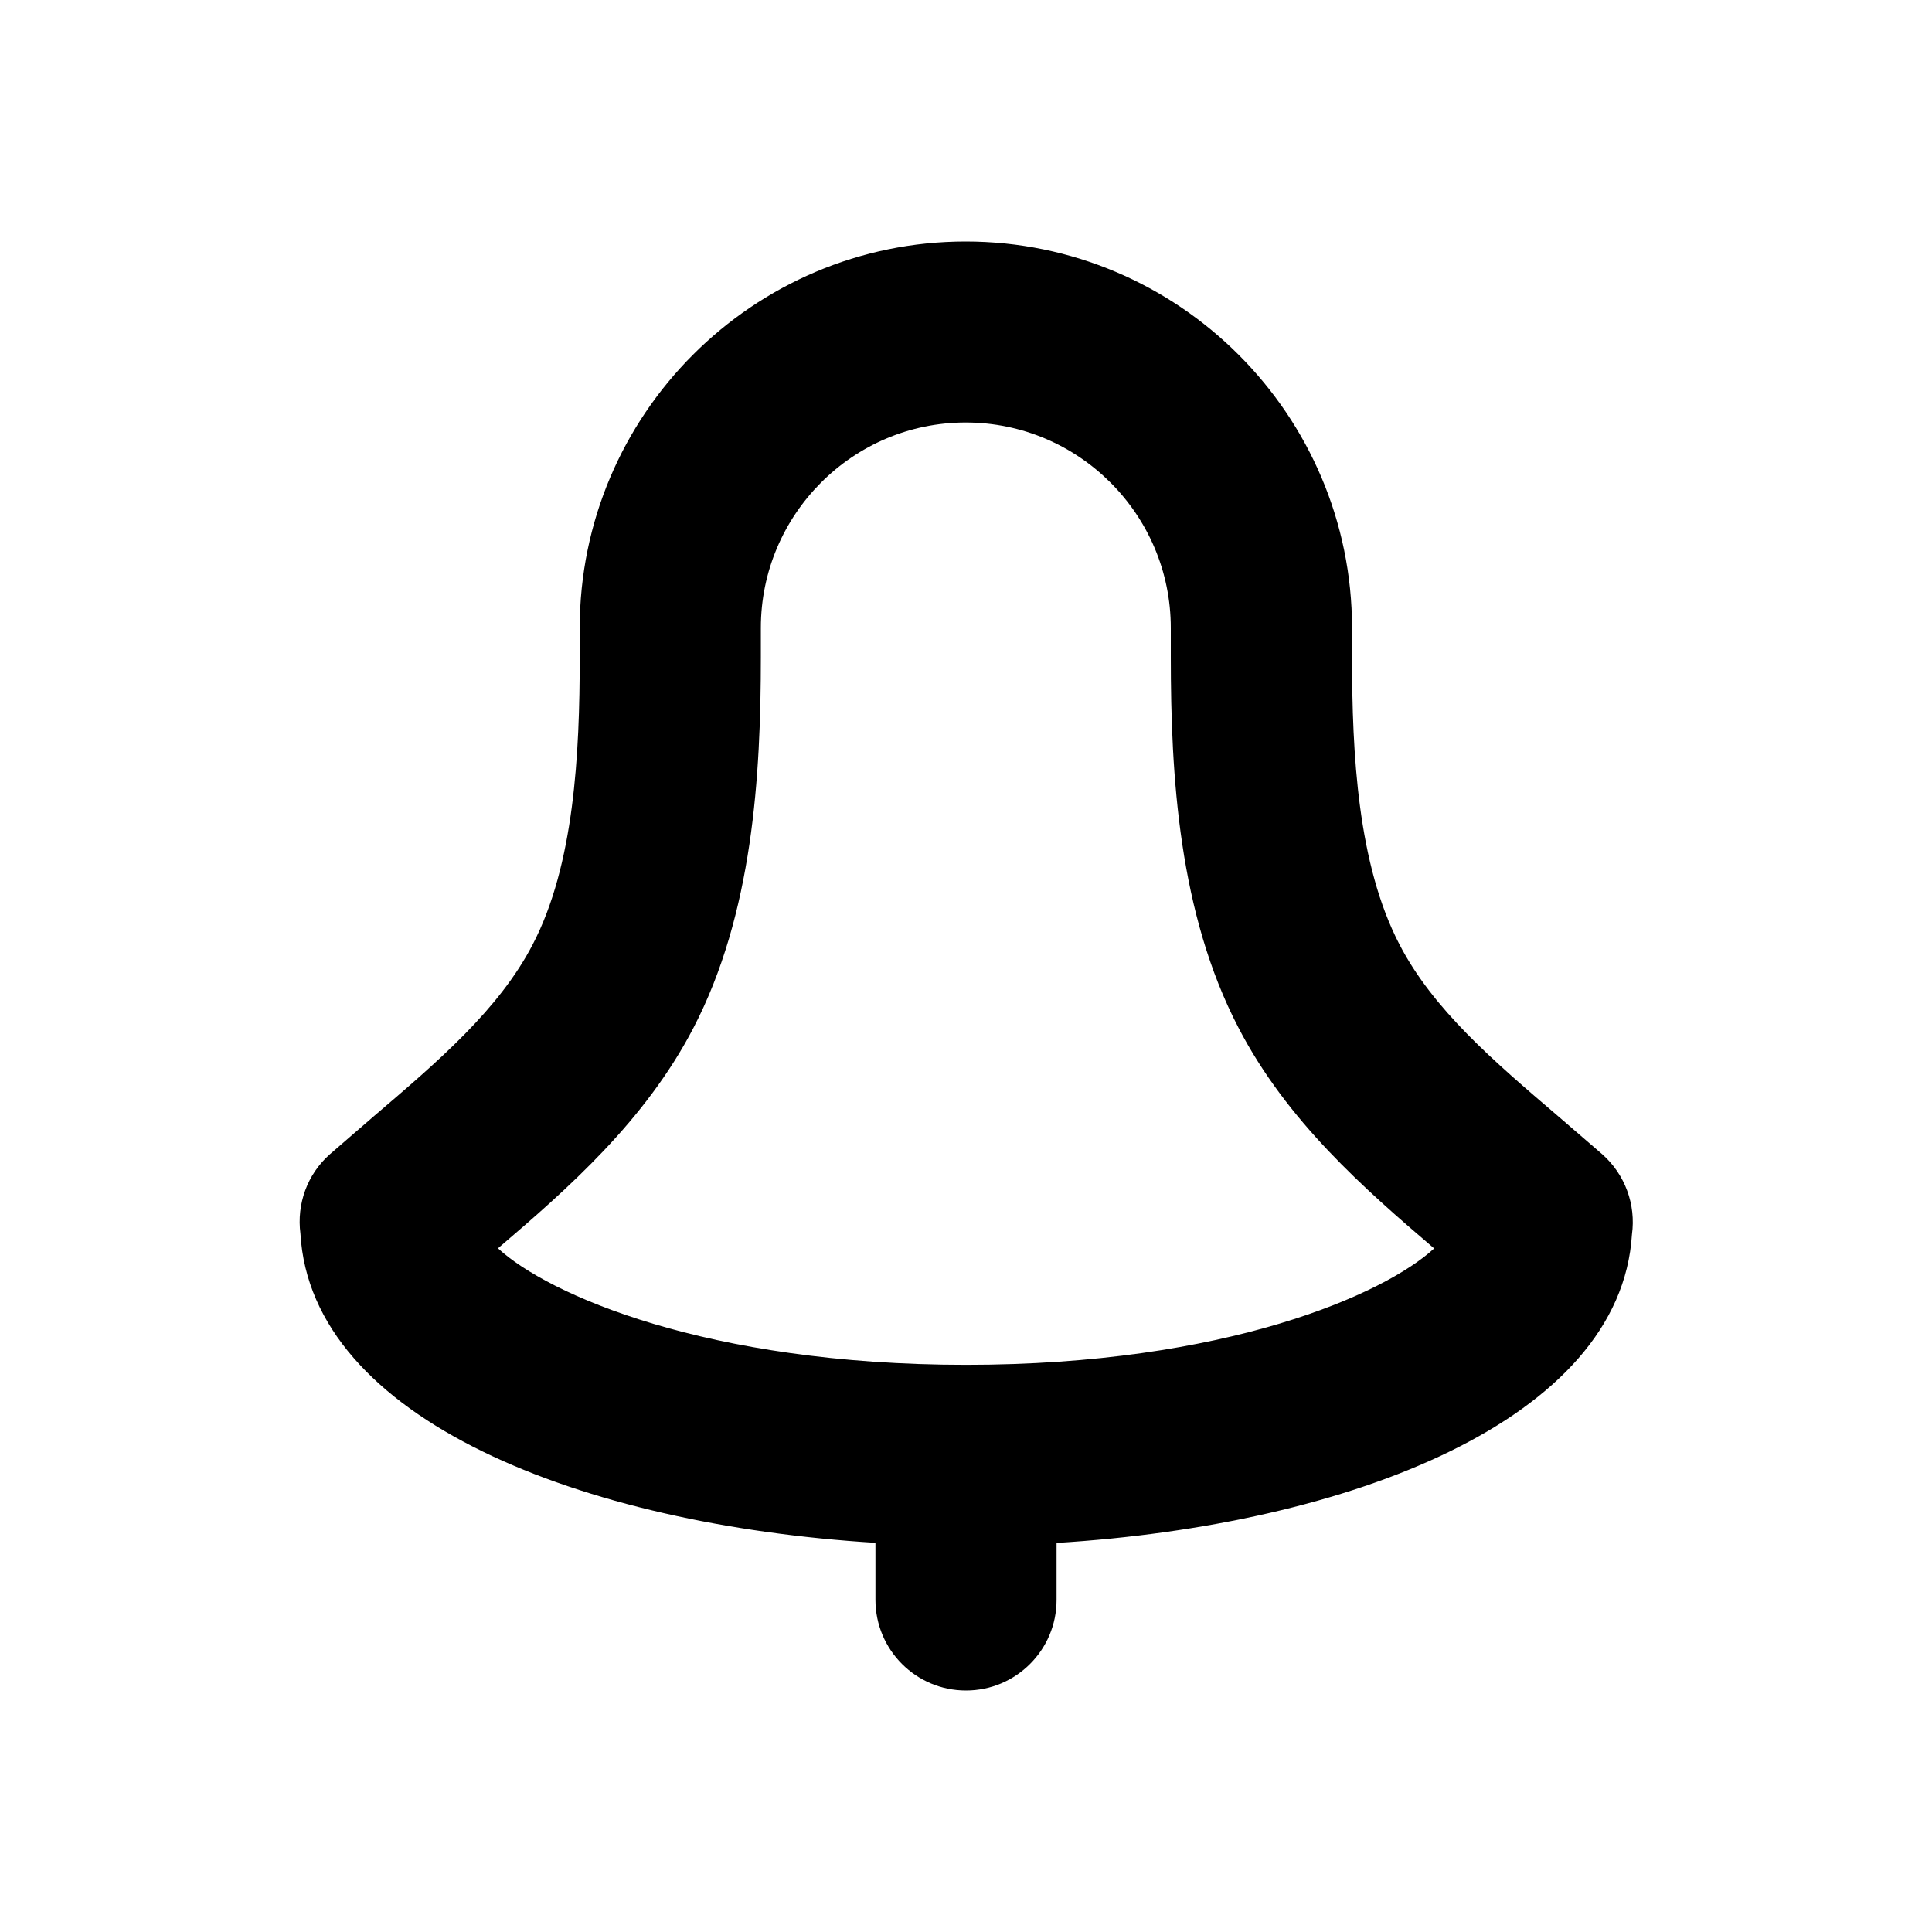
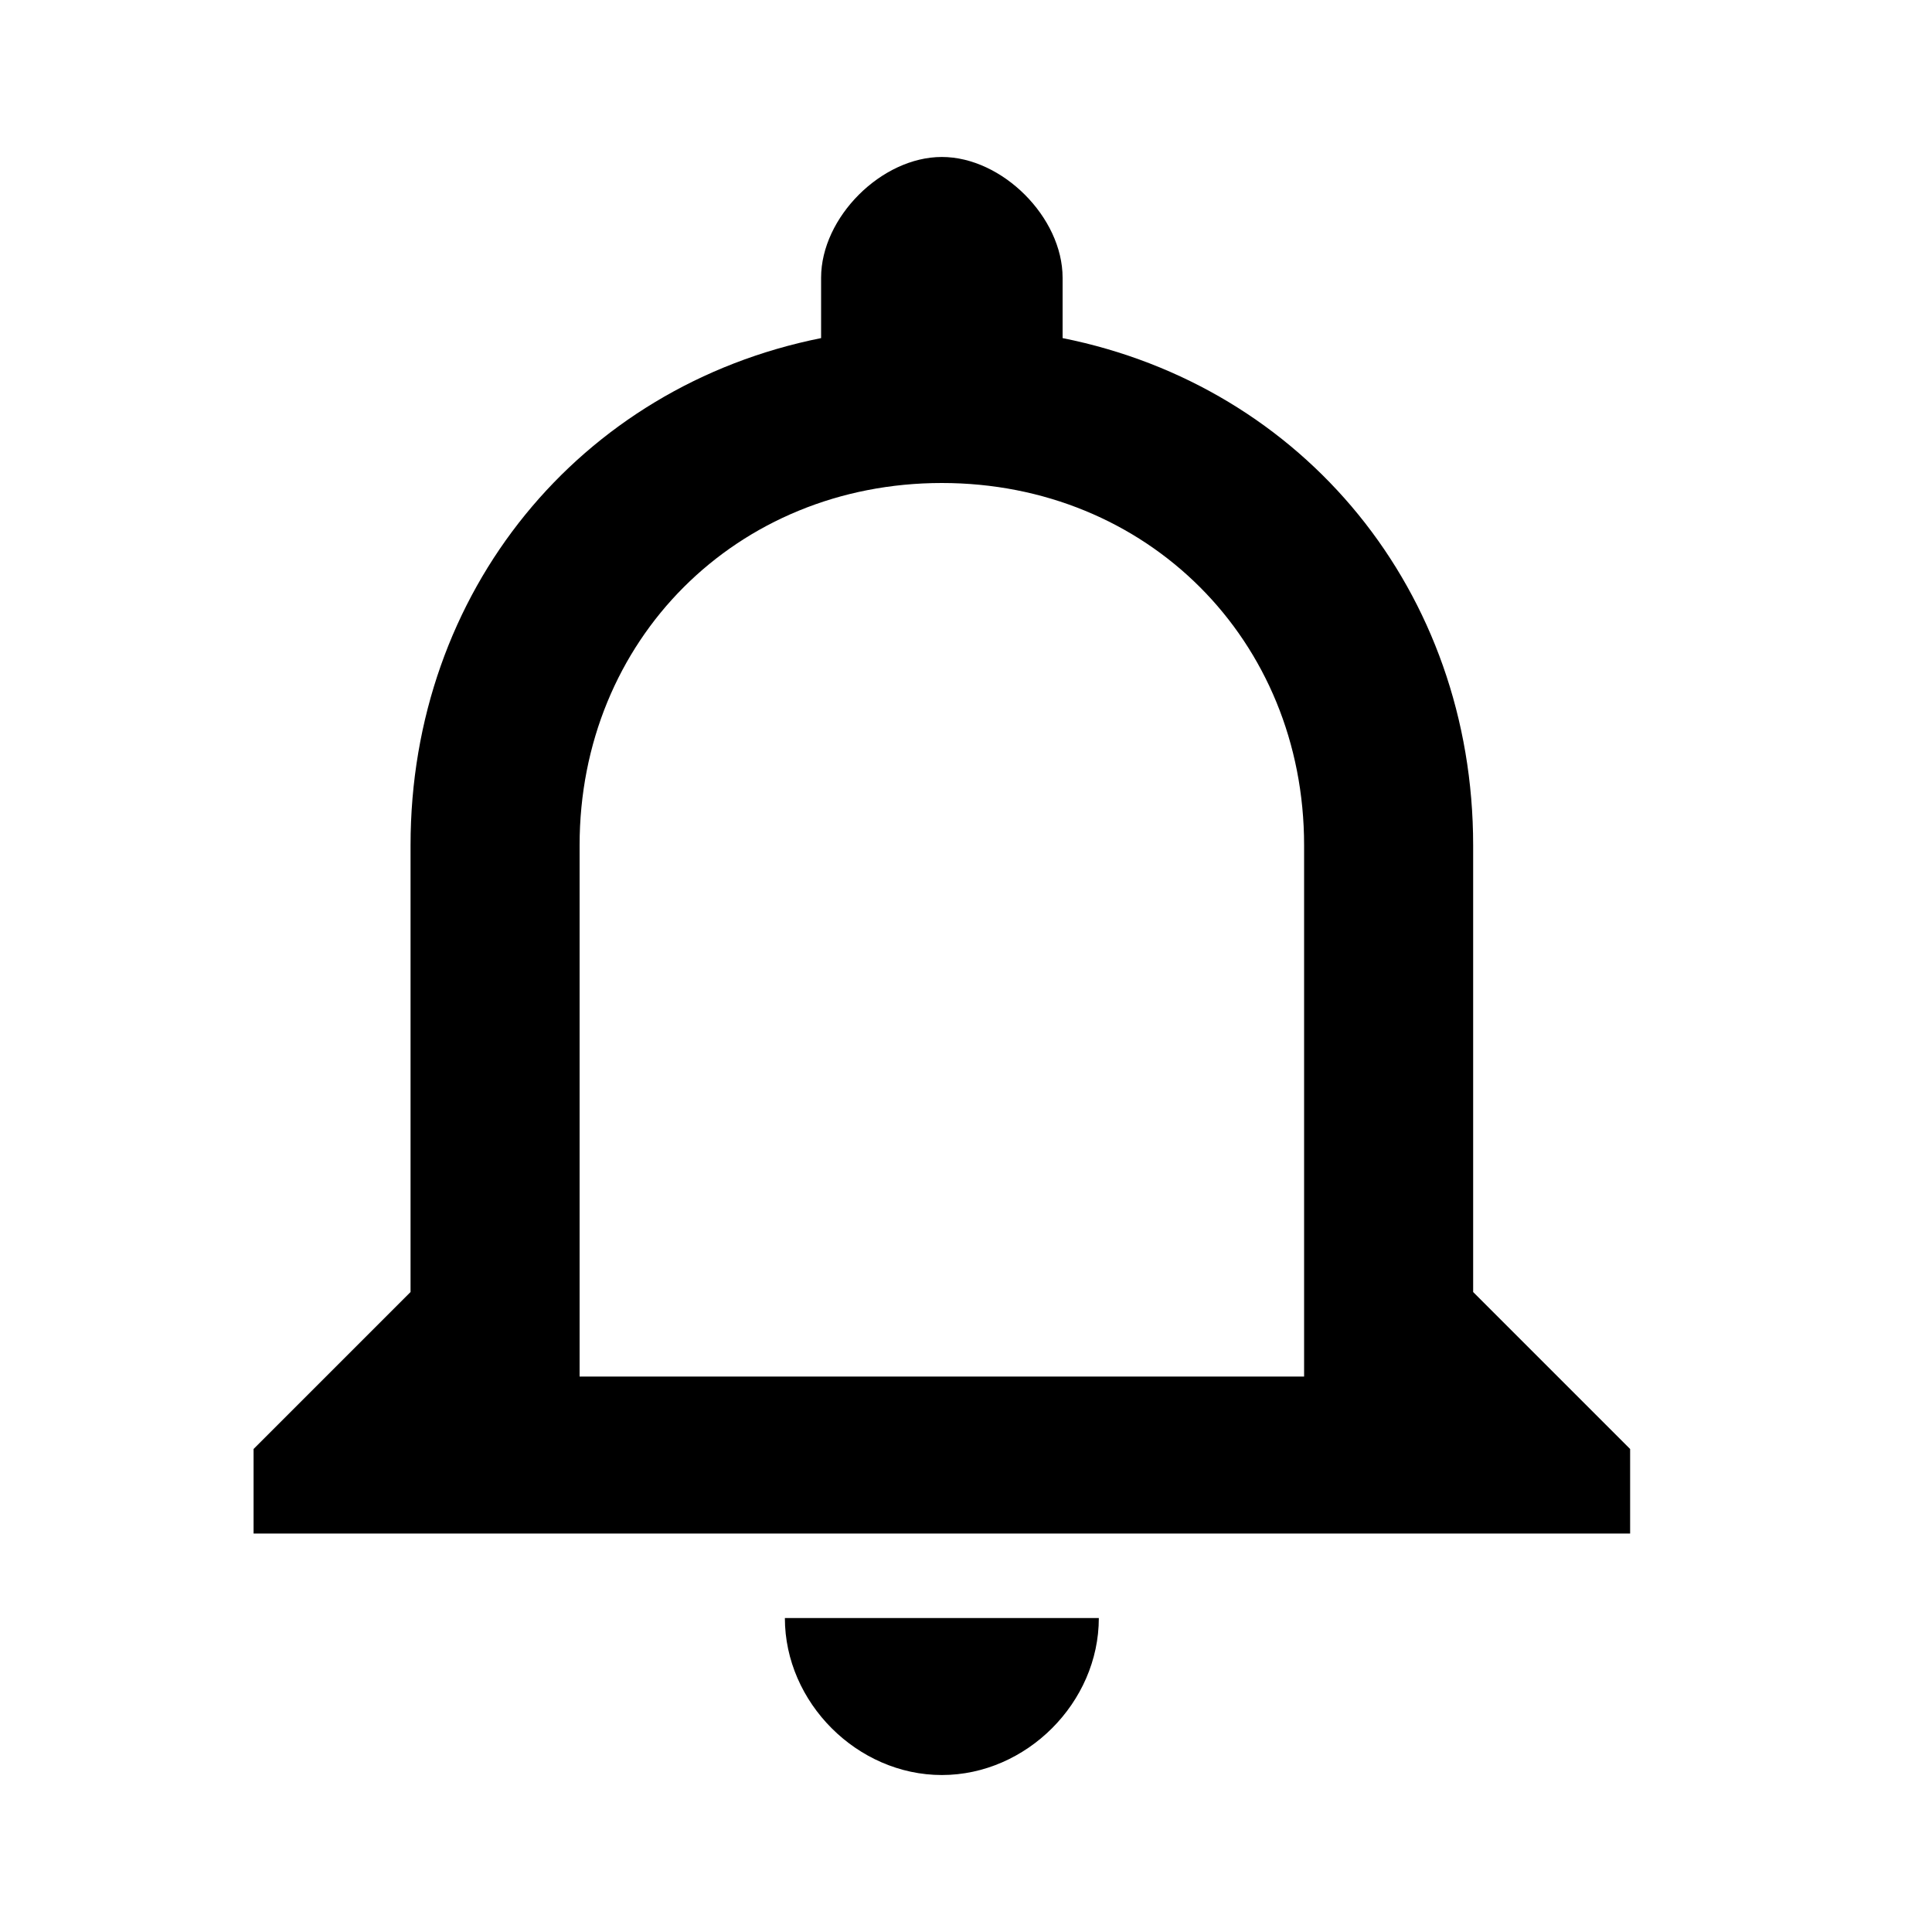
<svg xmlns="http://www.w3.org/2000/svg" version="1.1" id="Layer_1" x="0px" y="0px" viewBox="0 0 16 16" style="enable-background:new 0 0 16 16;" xml:space="preserve">
-   <path d="M13.515,10.223c0.034-0.247-0.057-0.497-0.246-0.664l-0.365-0.315c-0.533-0.455-1.036-0.885-1.314-1.422  c-0.346-0.665-0.393-1.577-0.393-2.381V5.2C11.196,3.436,9.761,2,7.997,2C6.235,2,4.801,3.436,4.801,5.2v0.24  c0,0.808-0.046,1.722-0.389,2.381C4.133,8.359,3.629,8.789,3.096,9.244L2.732,9.559c-0.188,0.166-0.276,0.413-0.244,0.657  c0.088,1.541,2.337,2.412,4.762,2.561v0.472C7.25,13.664,7.586,14,8,14s0.75-0.336,0.75-0.75v-0.472  C11.172,12.629,13.42,11.76,13.515,10.223z M8.001,11.303c-2.151,0-3.466-0.585-3.877-0.965c0.577-0.493,1.217-1.053,1.619-1.826  C6.234,7.567,6.301,6.428,6.301,5.44V5.2c0-0.938,0.761-1.701,1.696-1.701c0.937,0,1.699,0.763,1.699,1.701v0.24  c0,0.985,0.066,2.122,0.561,3.072c0.401,0.773,1.043,1.334,1.62,1.827C11.465,10.719,10.15,11.303,8.001,11.303z" />
+   <g>
+     <g id="notifications-none">
+       <path d="M7.8,14.7c0.7,0,1.3-0.6,1.3-1.3H6.5C6.5,14.1,7.1,14.7,7.8,14.7z M12.2,10.7V7c0-2.1-1.4-3.8-3.4-4.2V2.3    c0-0.5-0.5-1-1-1s-1,0.5-1,1v0.5C4.8,3.2,3.4,4.9,3.4,7v3.7L2.1,12v0.7h11.4V12L12.2,10.7z M10.8,11.4h-6V7c0-1.7,1.3-3,3-3    s3,1.3,3,3V11.4z" />
+     </g>
+   </g>
</svg>
